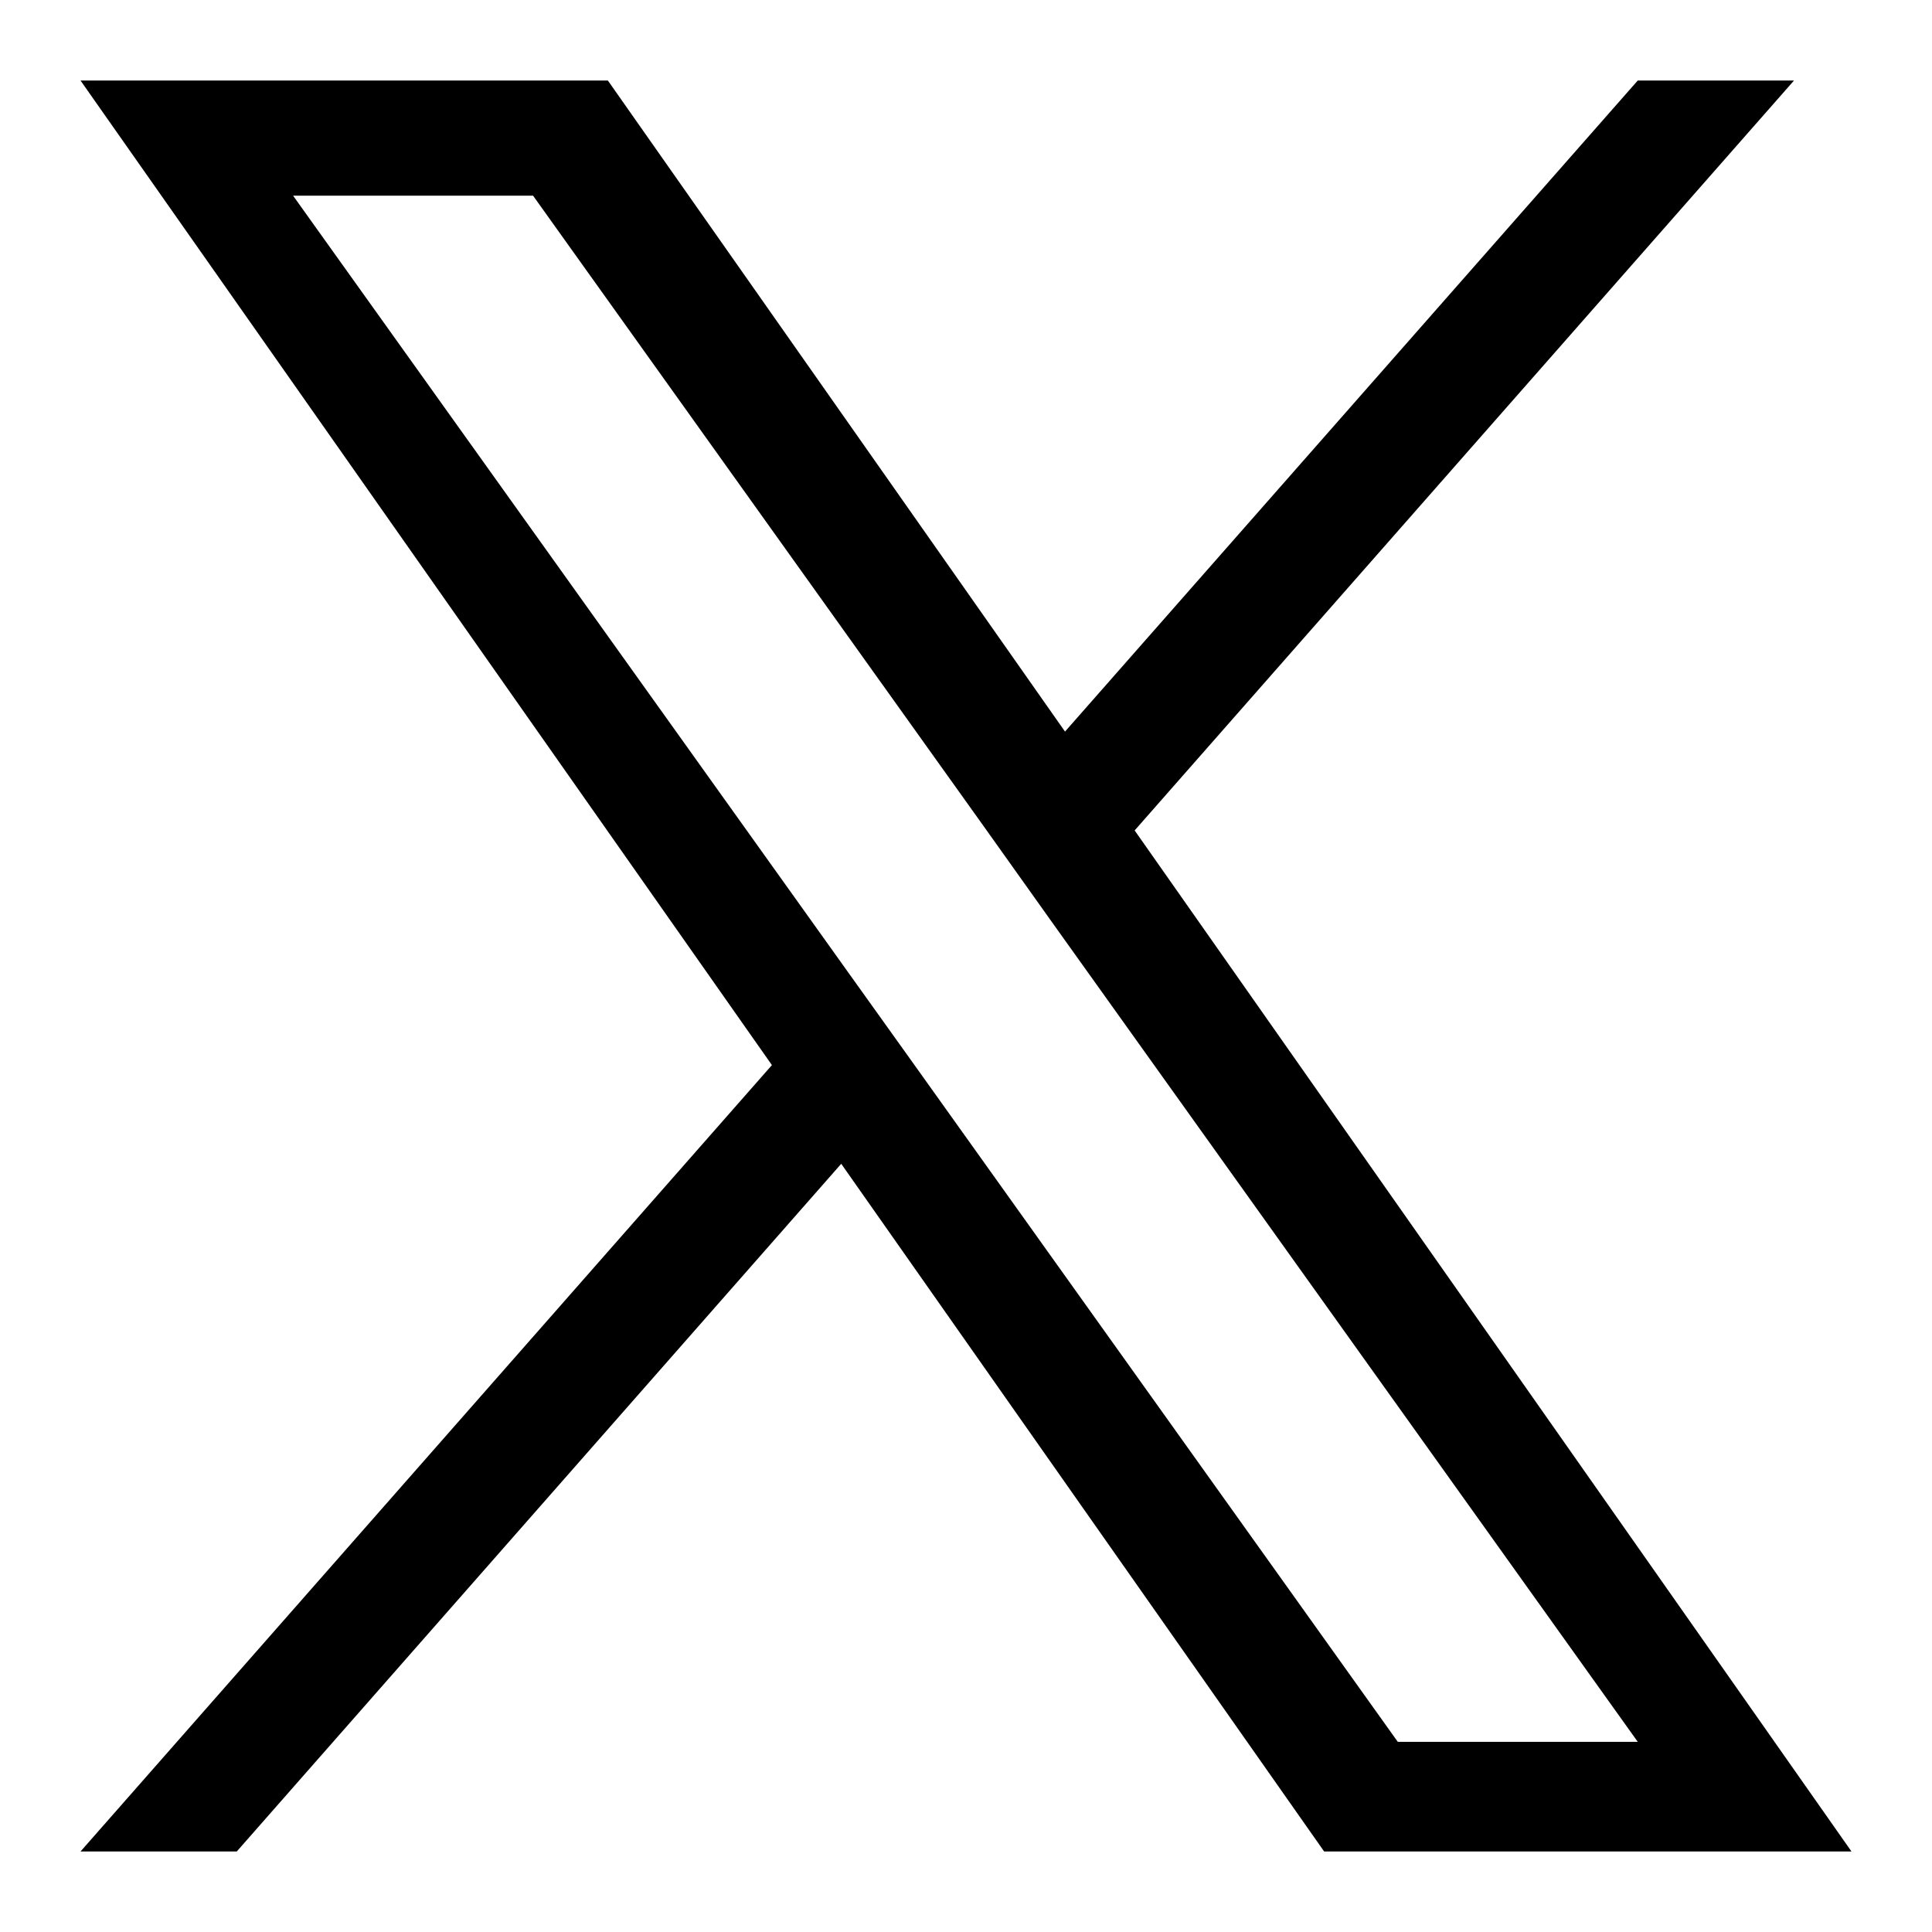
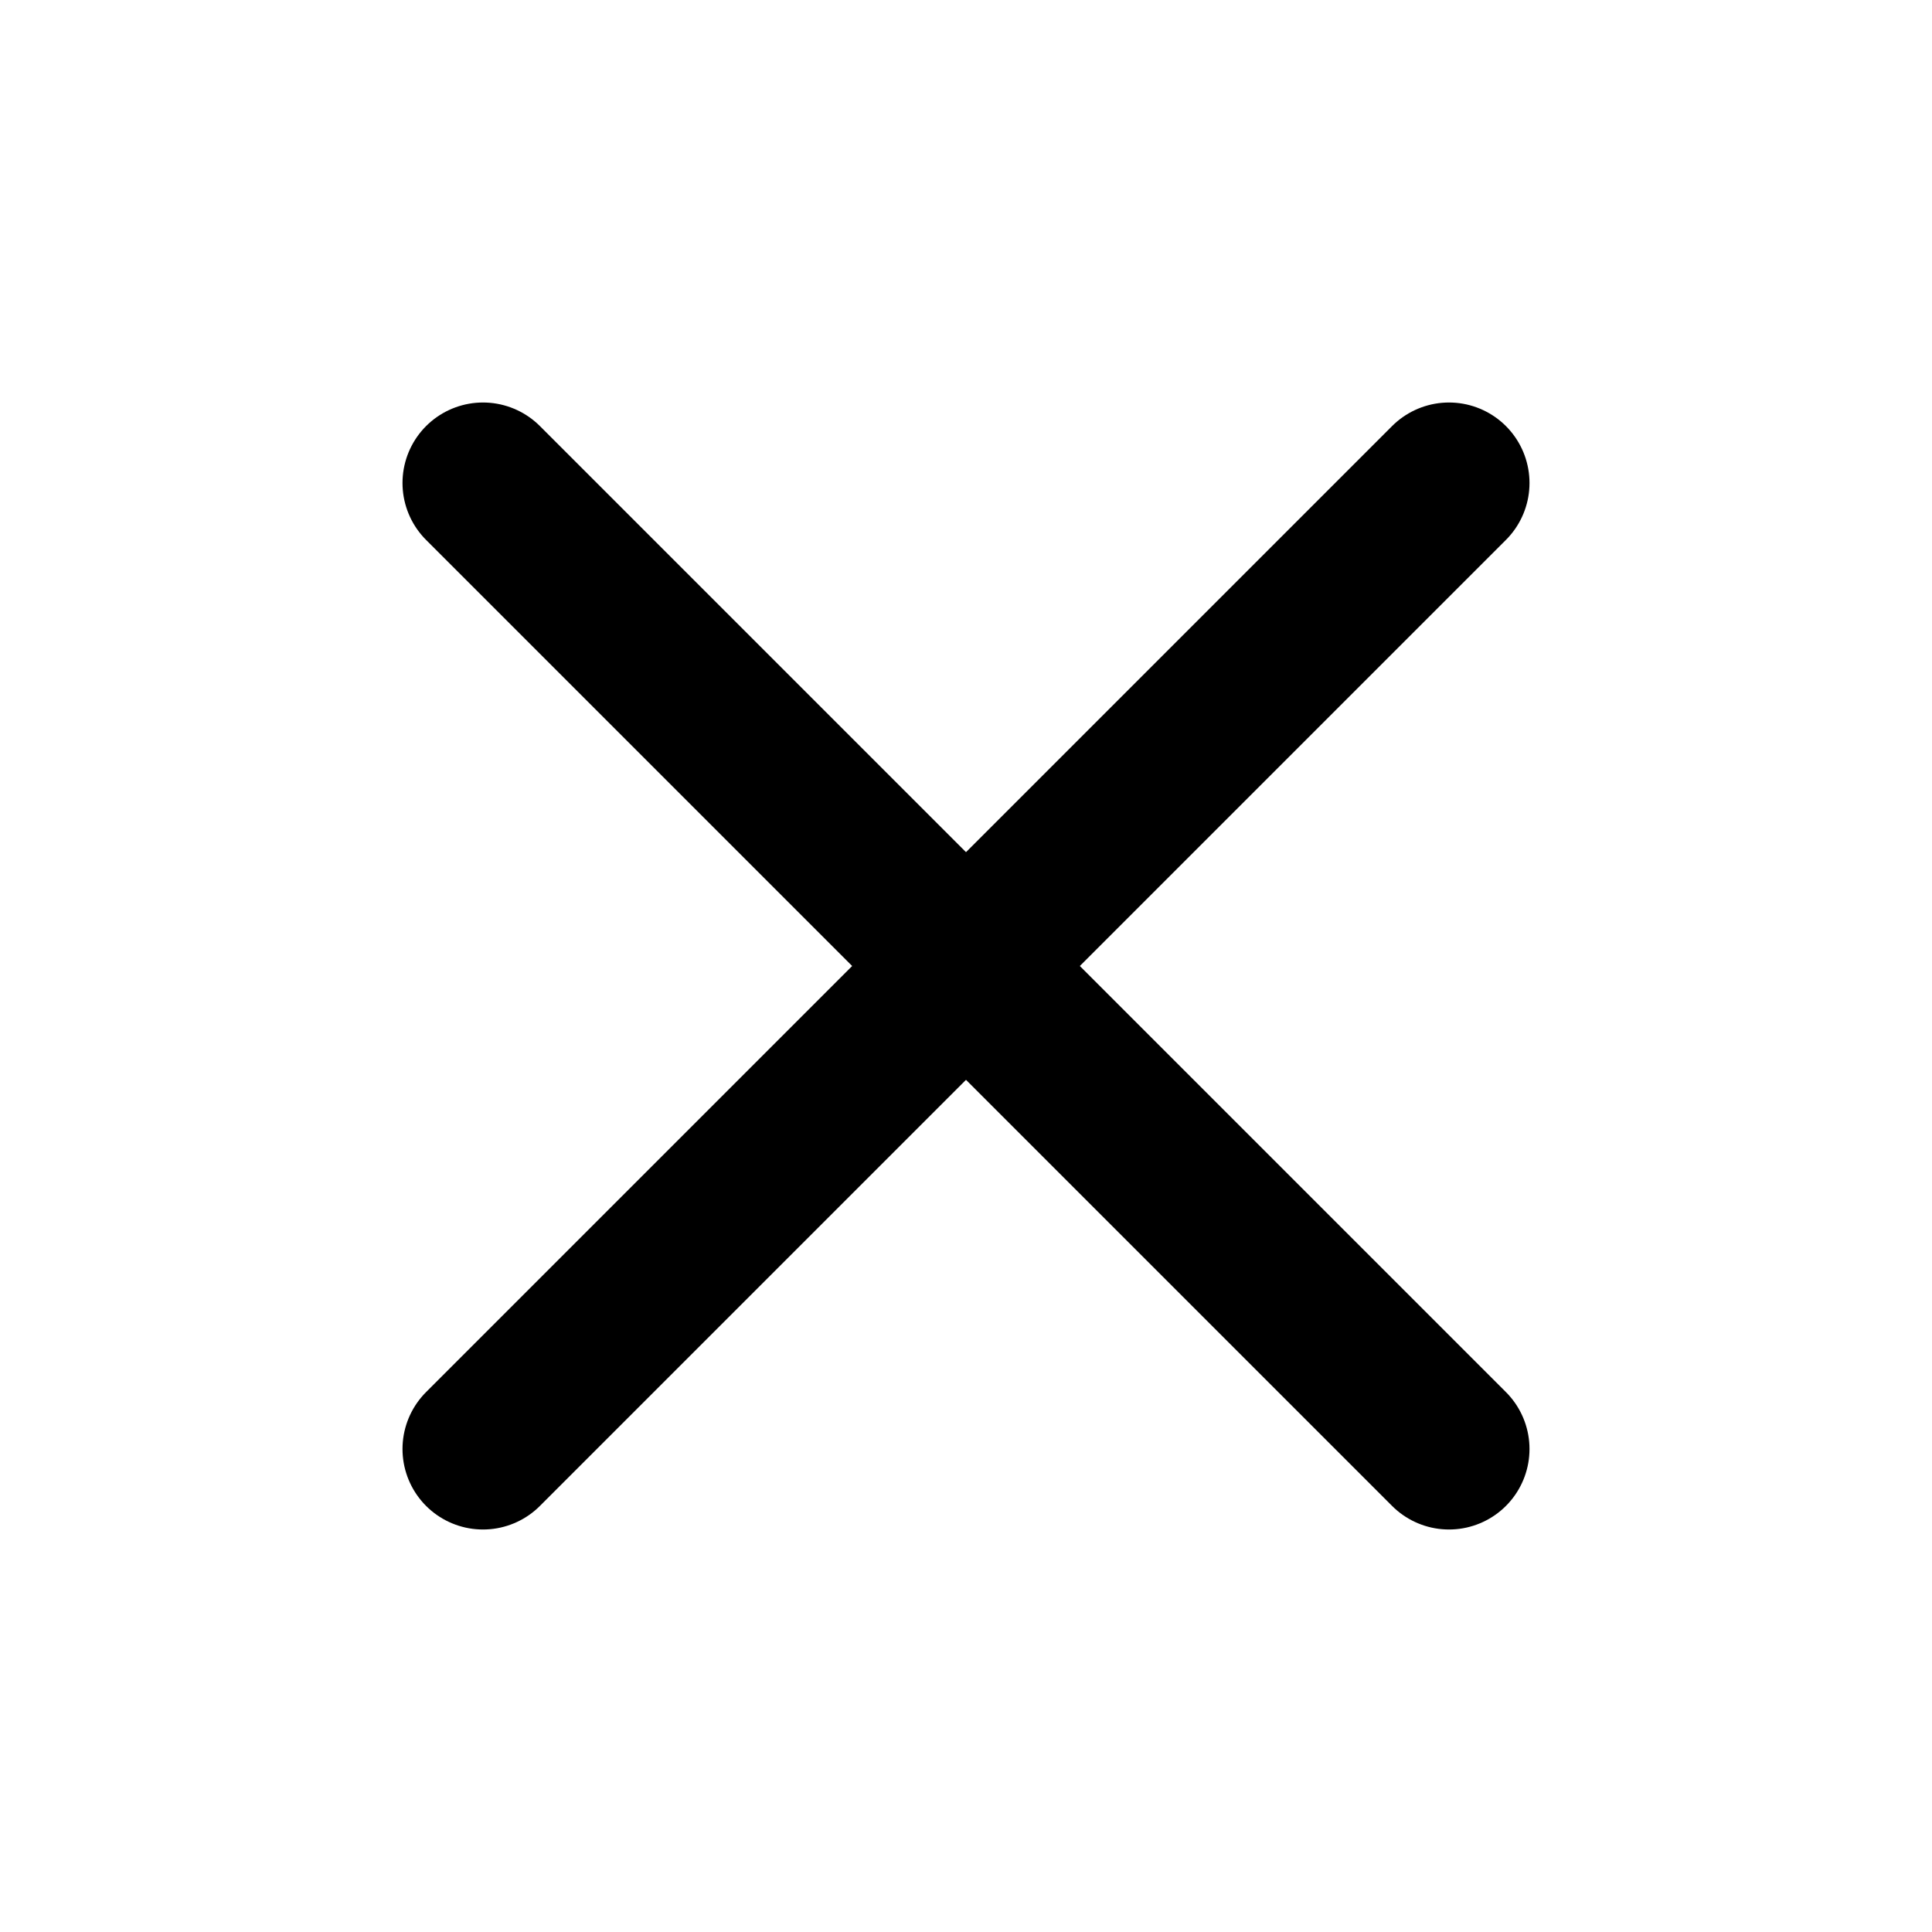
- <svg xmlns="http://www.w3.org/2000/svg" version="1.1" viewBox="0 0 24 24" fill="currentColor" id="x">
-   <path d="M14.095,10.316L22.286,1h-1.941l-7.115,8.088L7.551,1H1l8.589,12.231L1,23h1.941 l7.509-8.543L16.449,23H23L14.095,10.316z M11.437,13.338l-0.872-1.219l-6.924-9.688h2.981 l5.59,7.822l0.868,1.219l7.265,10.166h-2.981L11.437,13.338z" />
+ <svg xmlns="http://www.w3.org/2000/svg" width="24" height="24" viewBox="0 0 24 24" fill="none" stroke="currentColor" stroke-width="2" stroke-linecap="round" stroke-linejoin="round" id="x">
+   <path d="M18 6 6 18" />
+   <path d="m6 6 12 12" />
</svg>
